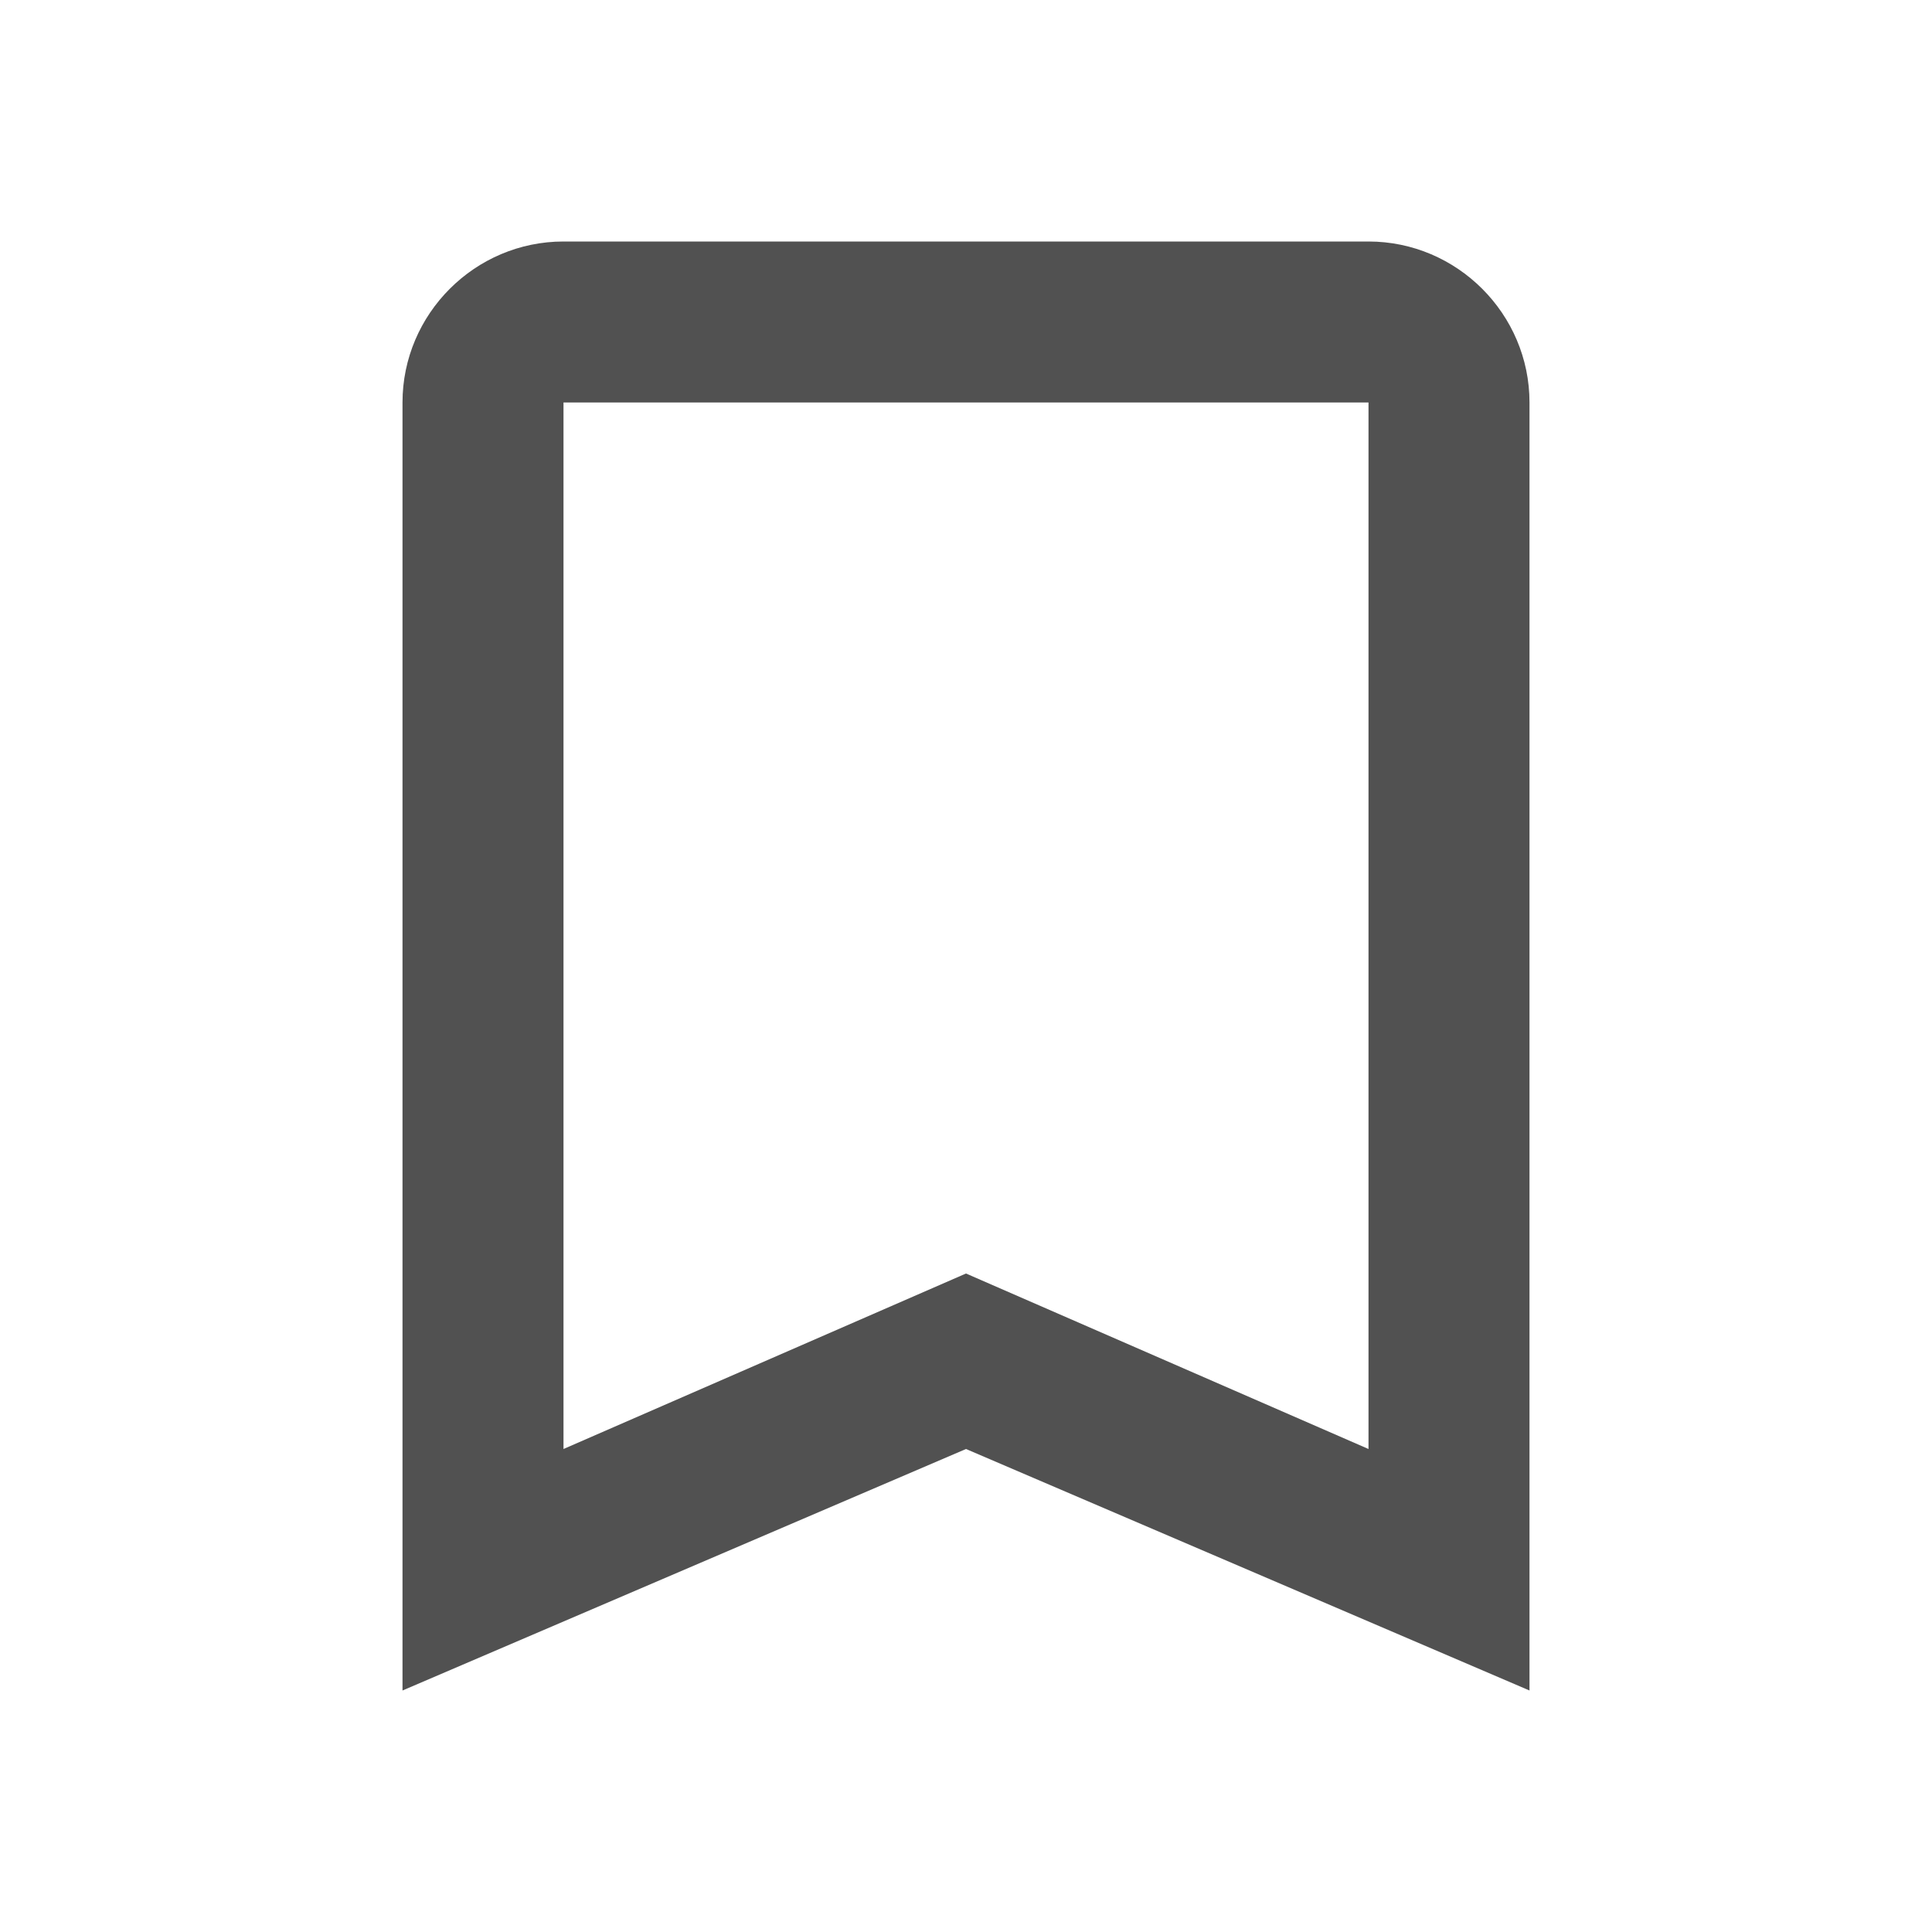
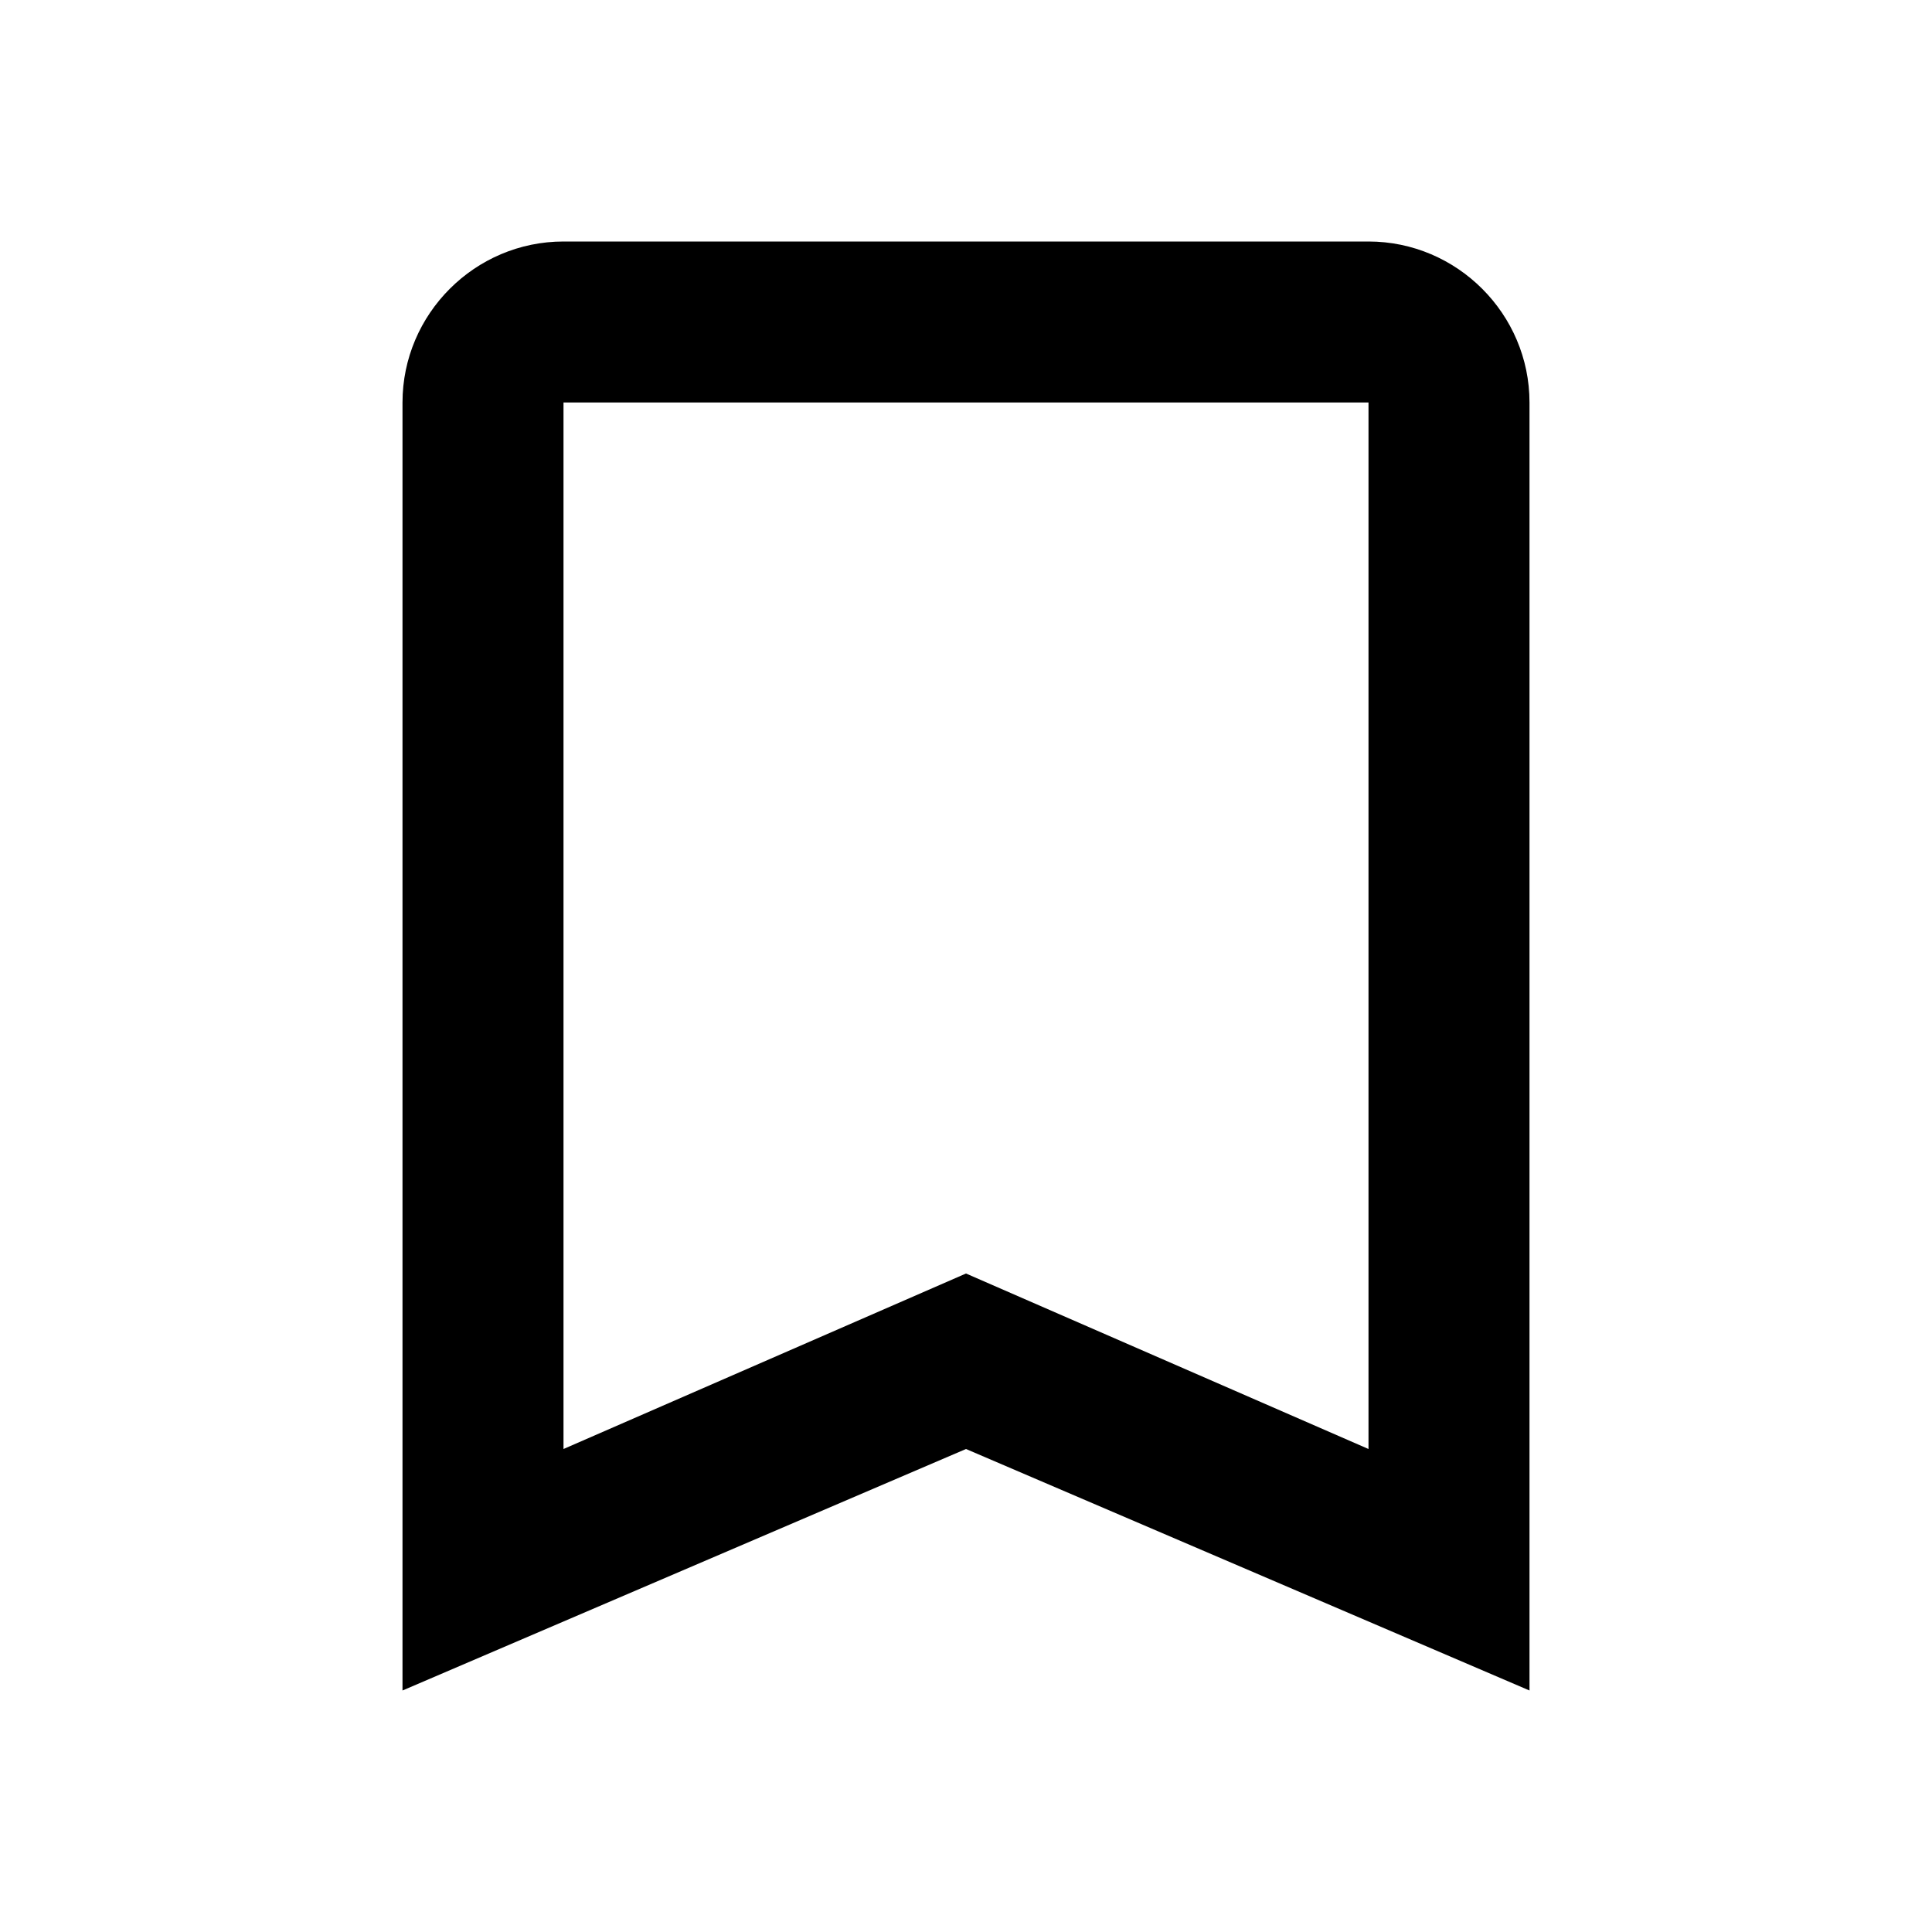
<svg xmlns="http://www.w3.org/2000/svg" width="24" height="24" viewBox="0 0 24 24" fill="none">
-   <path d="M17 3H7C5.9 3 5 3.9 5 5V21L12 18L19 21V5C19 3.9 18.1 3 17 3ZM17 18L12 15.82L7 18V5H17V18Z" fill="#515151" />
+   <path d="M17 3H7C5.9 3 5 3.9 5 5V21L12 18L19 21V5C19 3.9 18.1 3 17 3ZM17 18L12 15.82L7 18V5H17V18Z" fill="currentColor" />
</svg>
